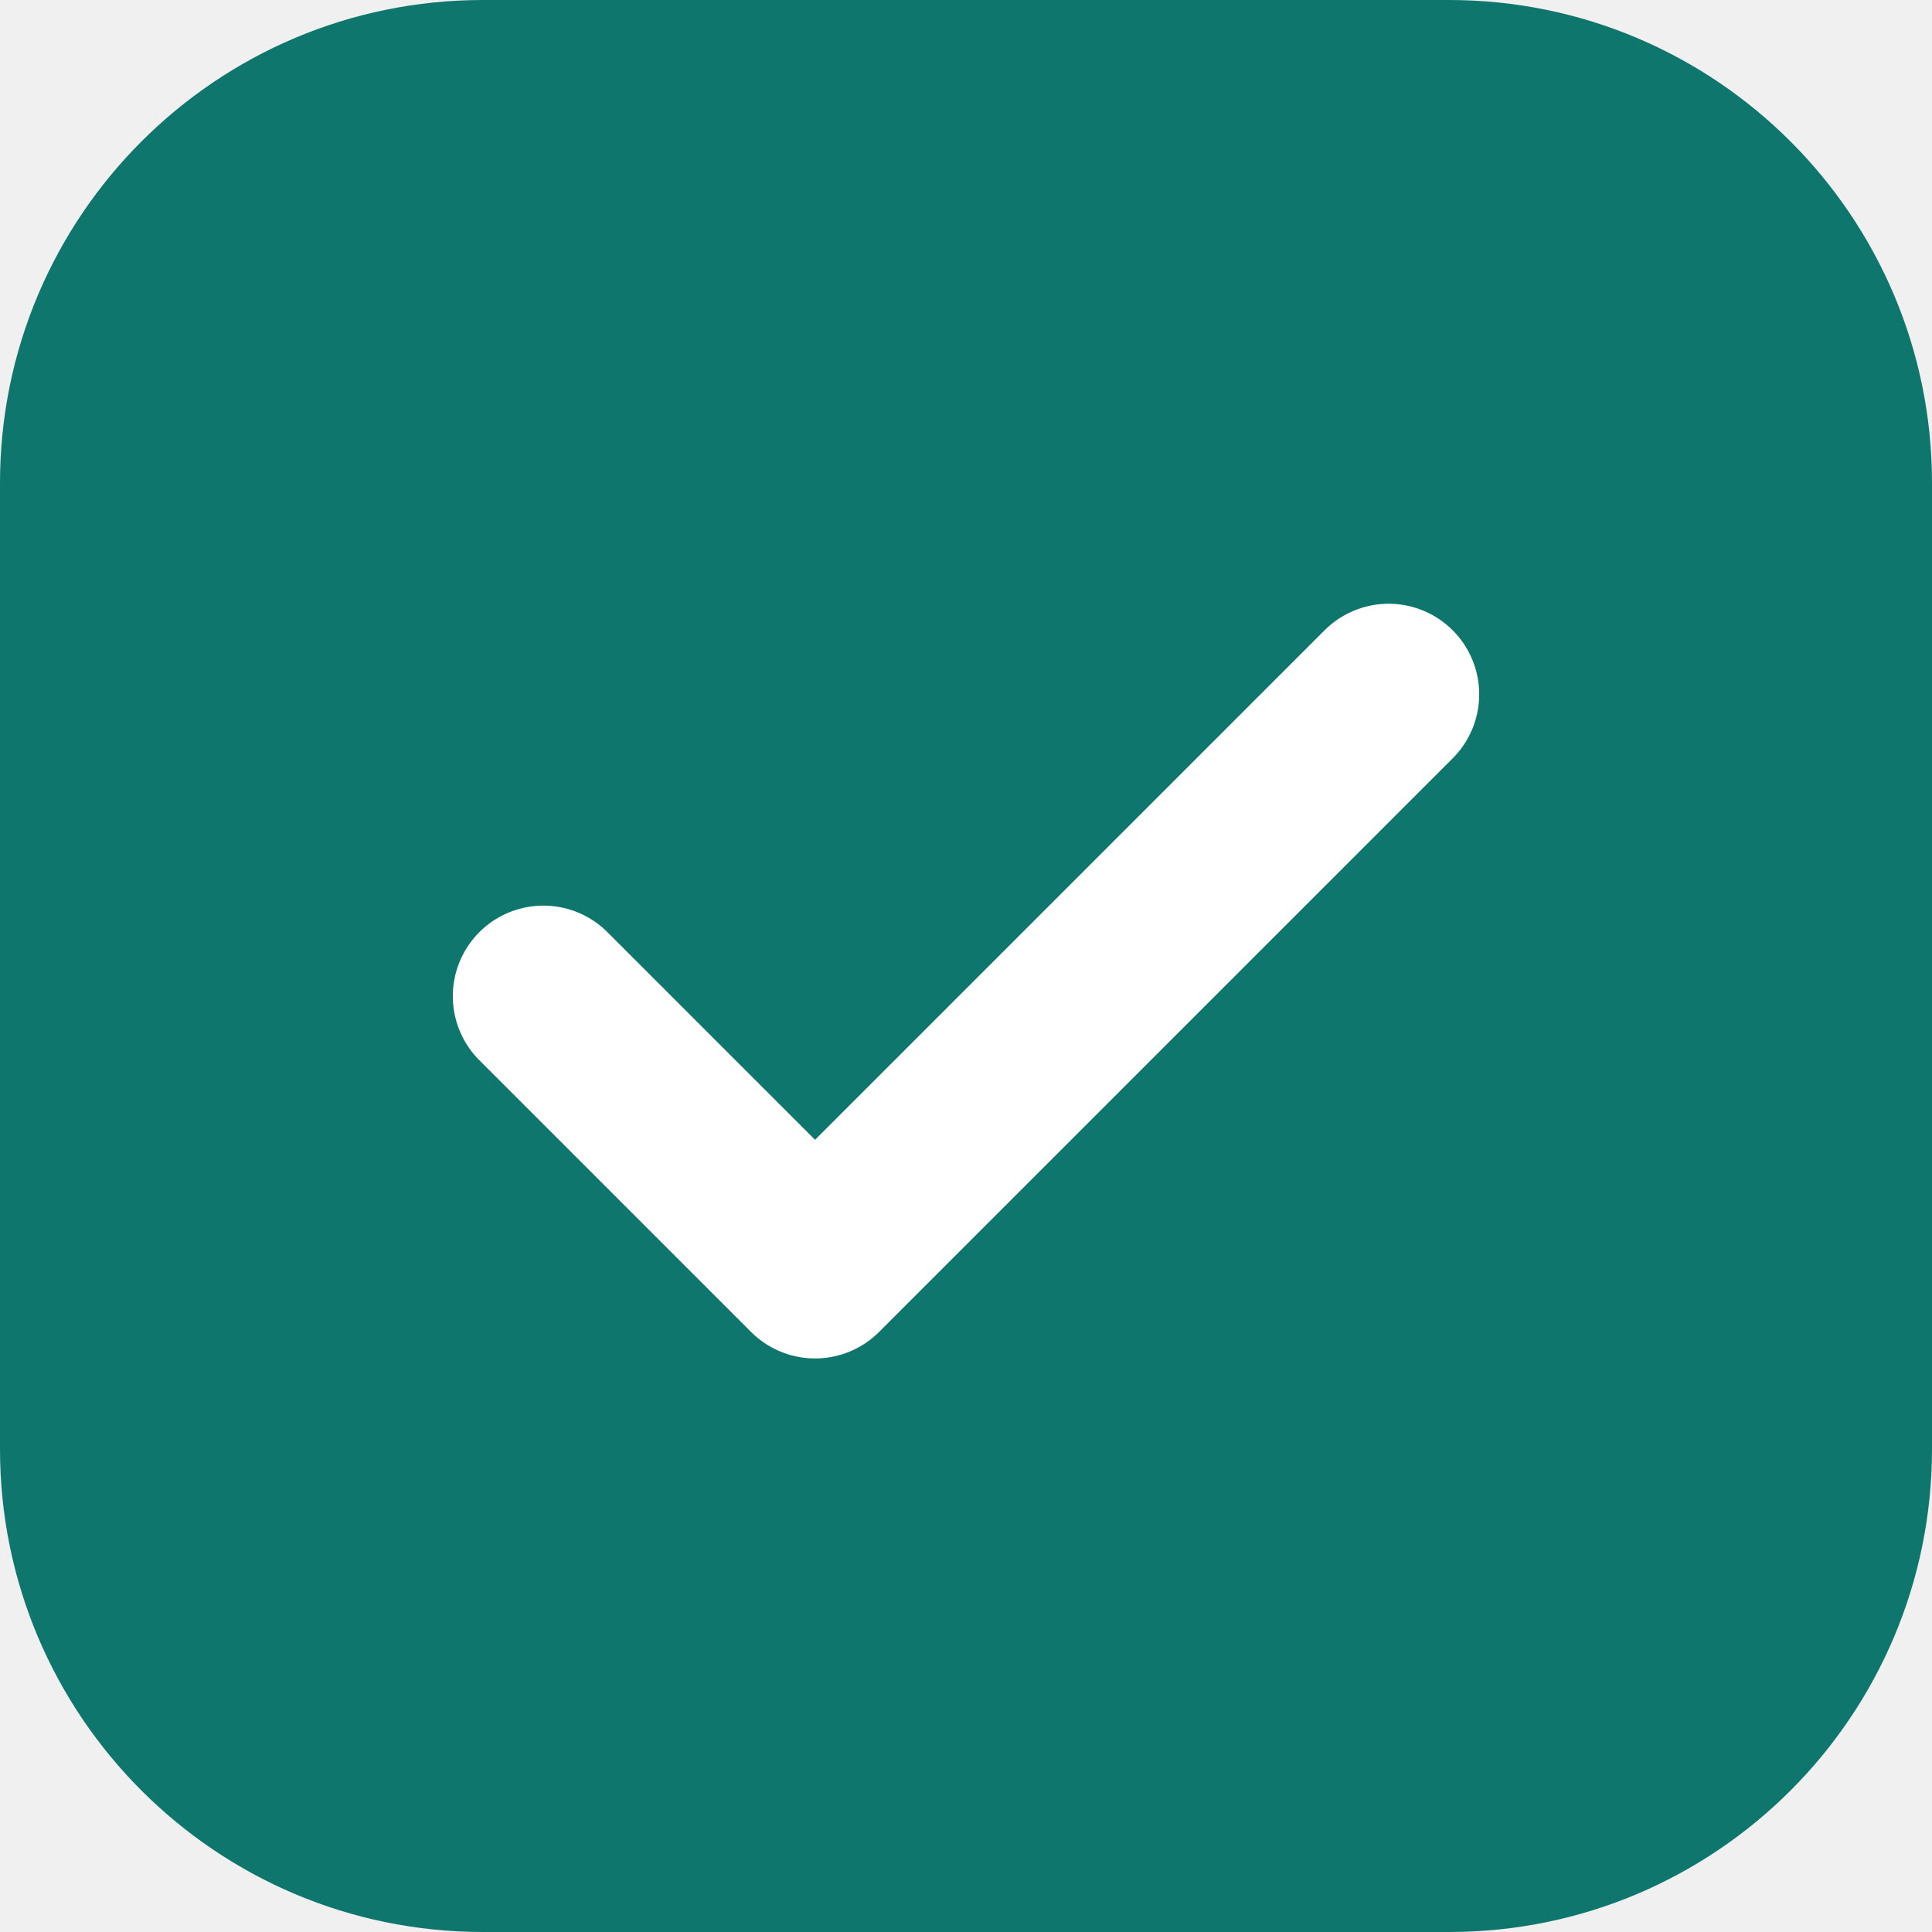
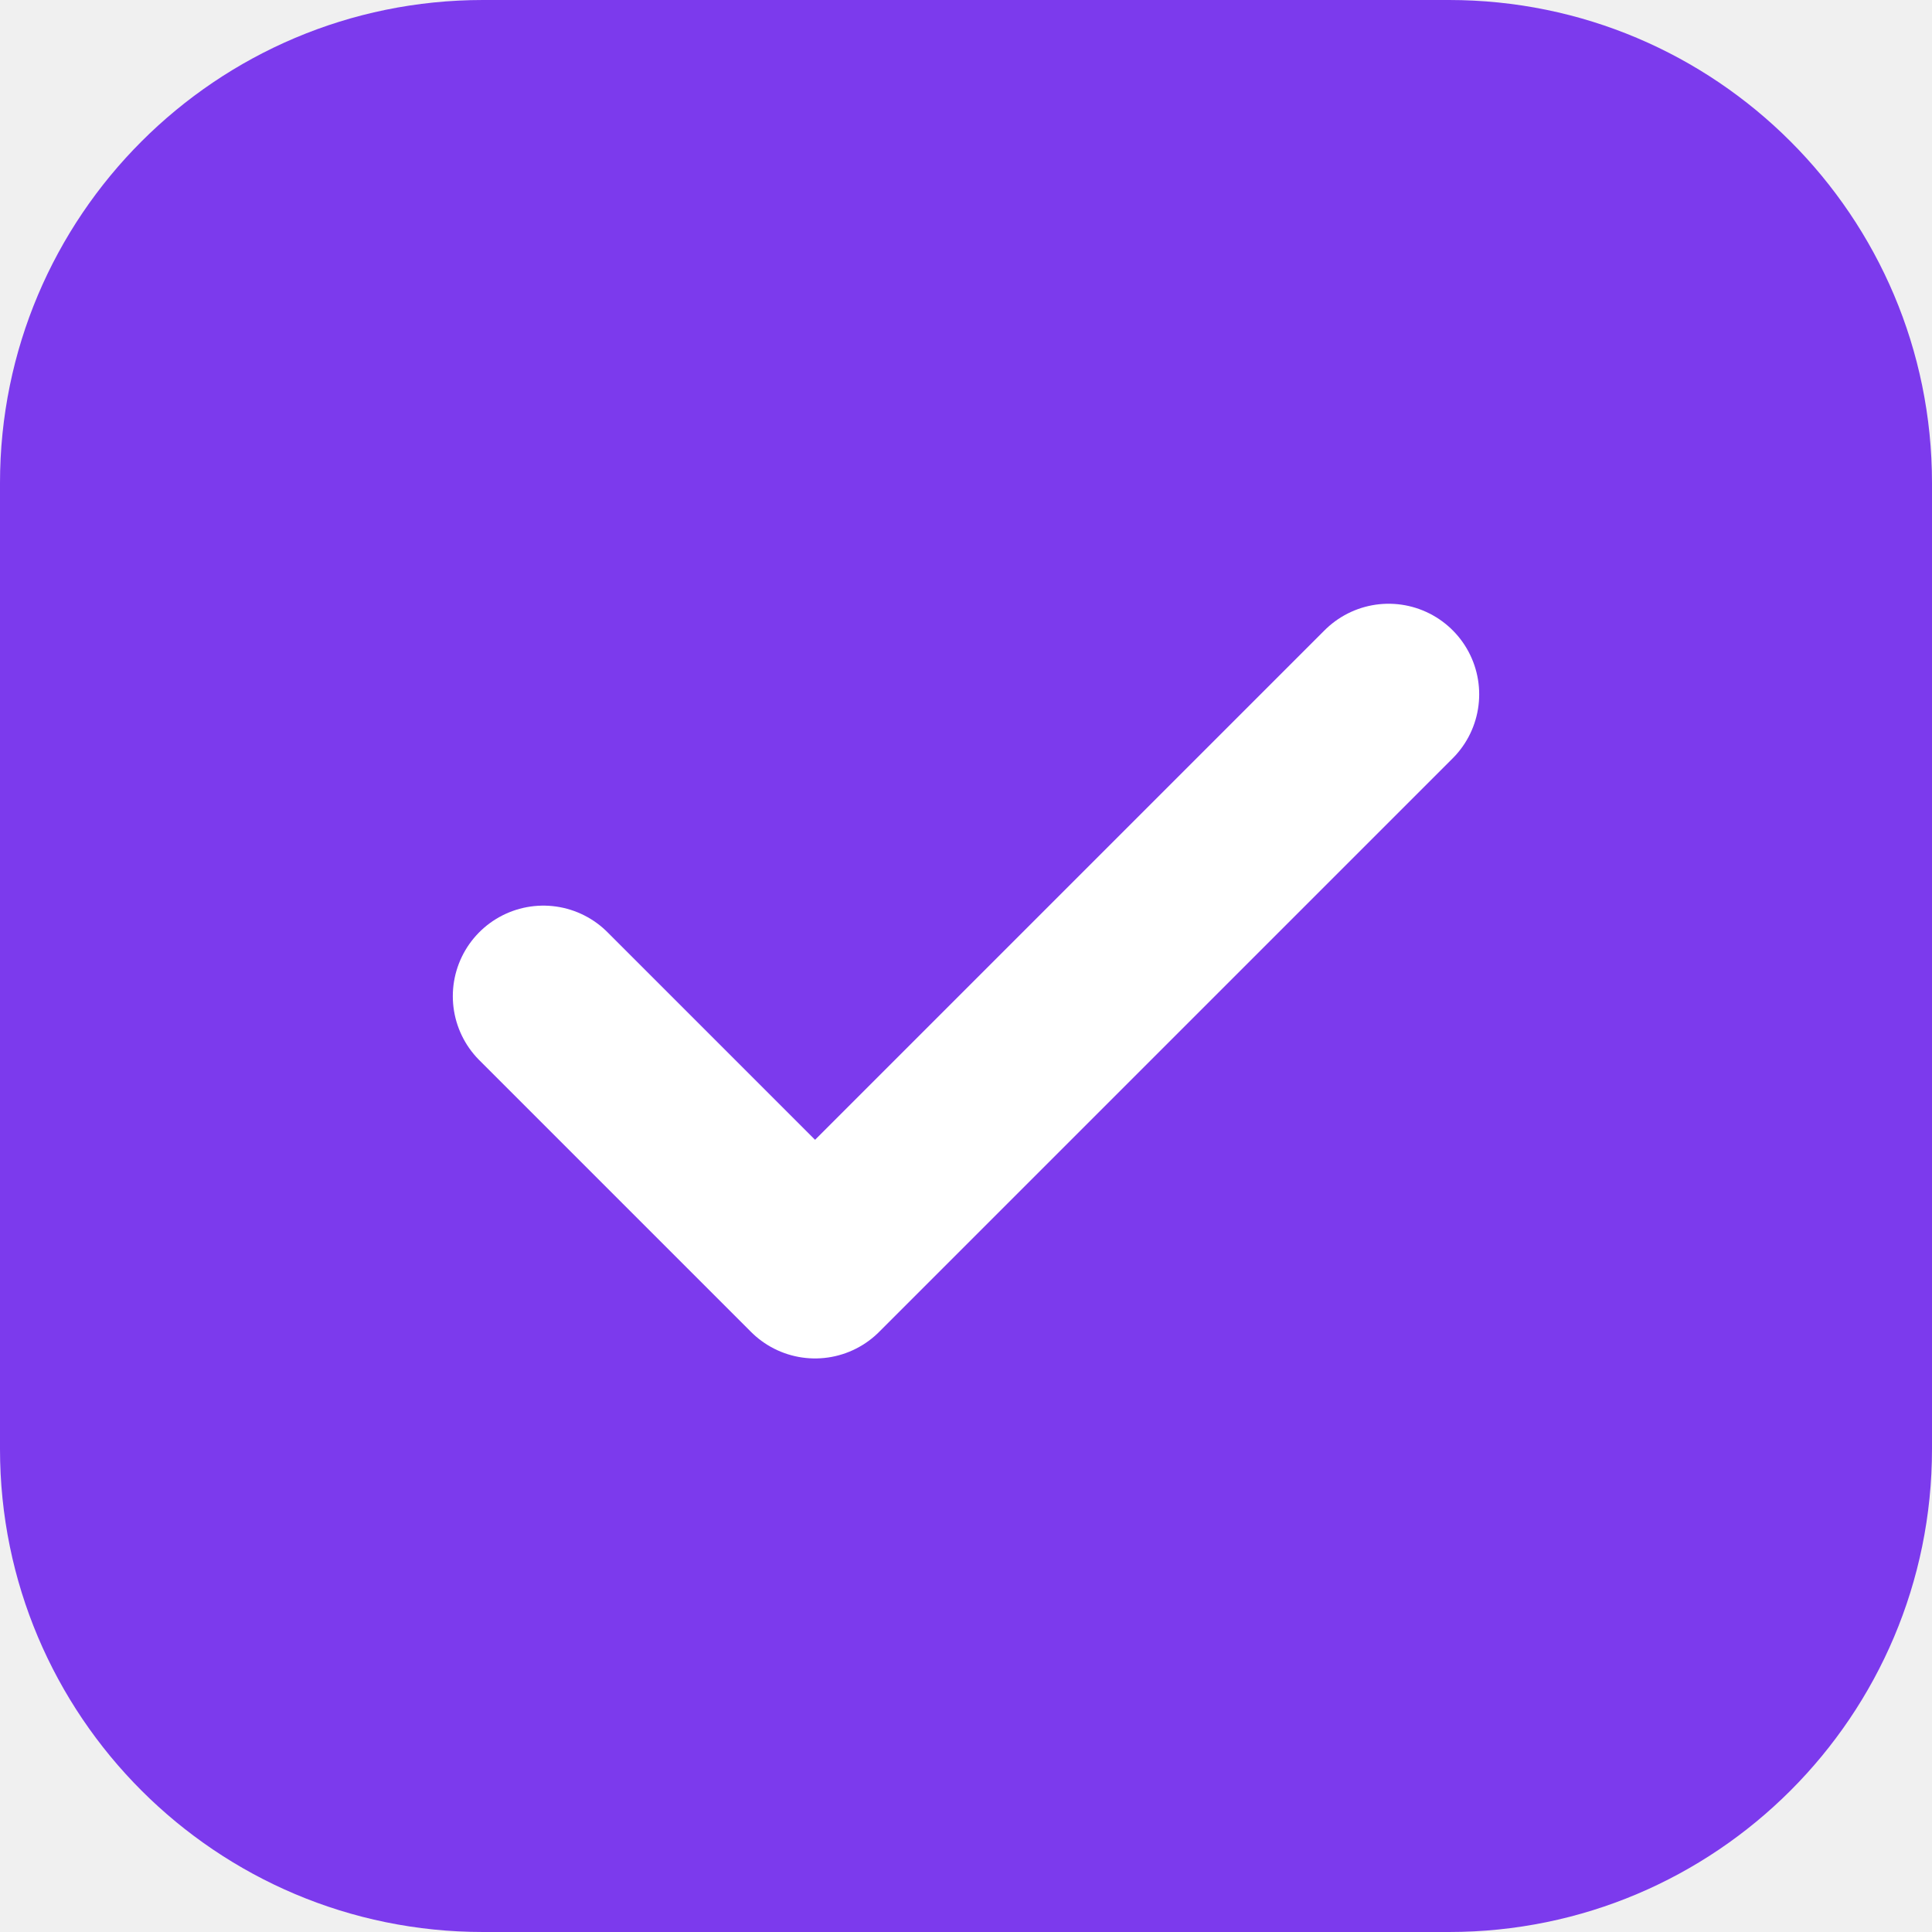
<svg xmlns="http://www.w3.org/2000/svg" viewBox="0 0 32 32">
-   <rect width="32" height="32" rx="8" fill="#0f766e" />
+   <rect width="32" height="32" rx="8" fill="#7c3aed" />
  <path d="M9 16.5l4.5 4.5L23 11.5" fill="none" stroke="#fff" stroke-width="3" stroke-linecap="round" stroke-linejoin="round" />
</svg>
